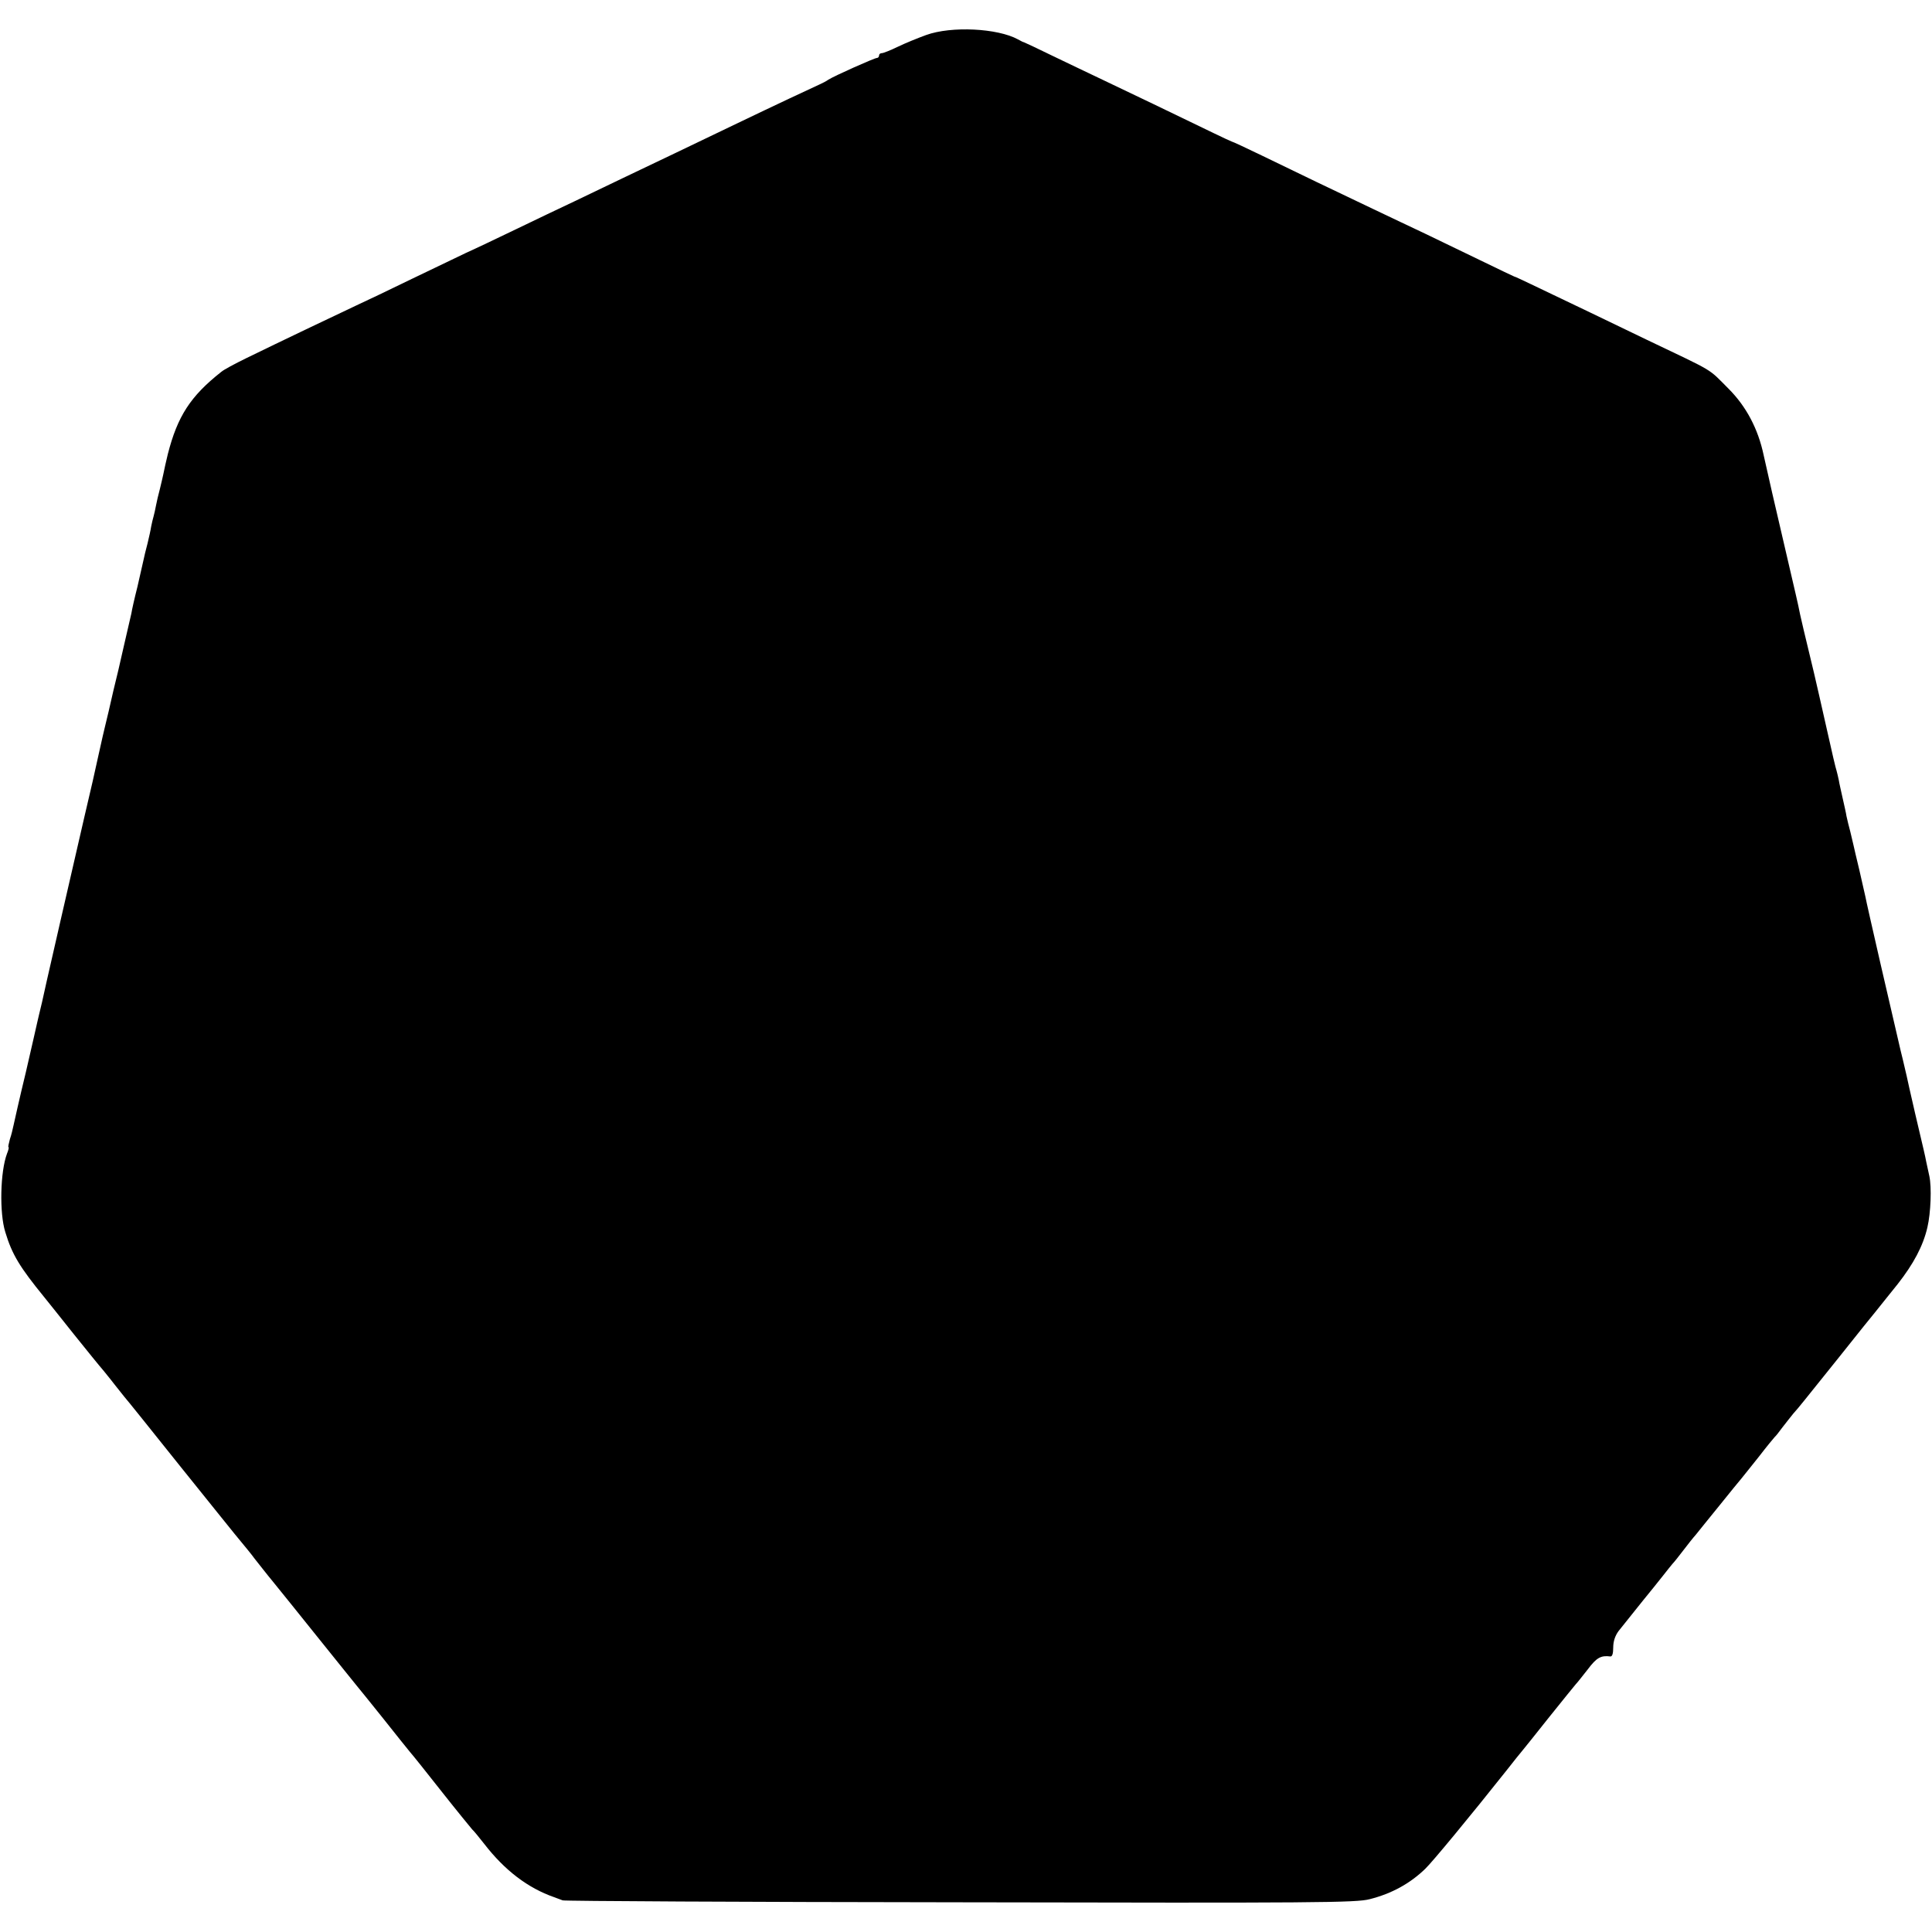
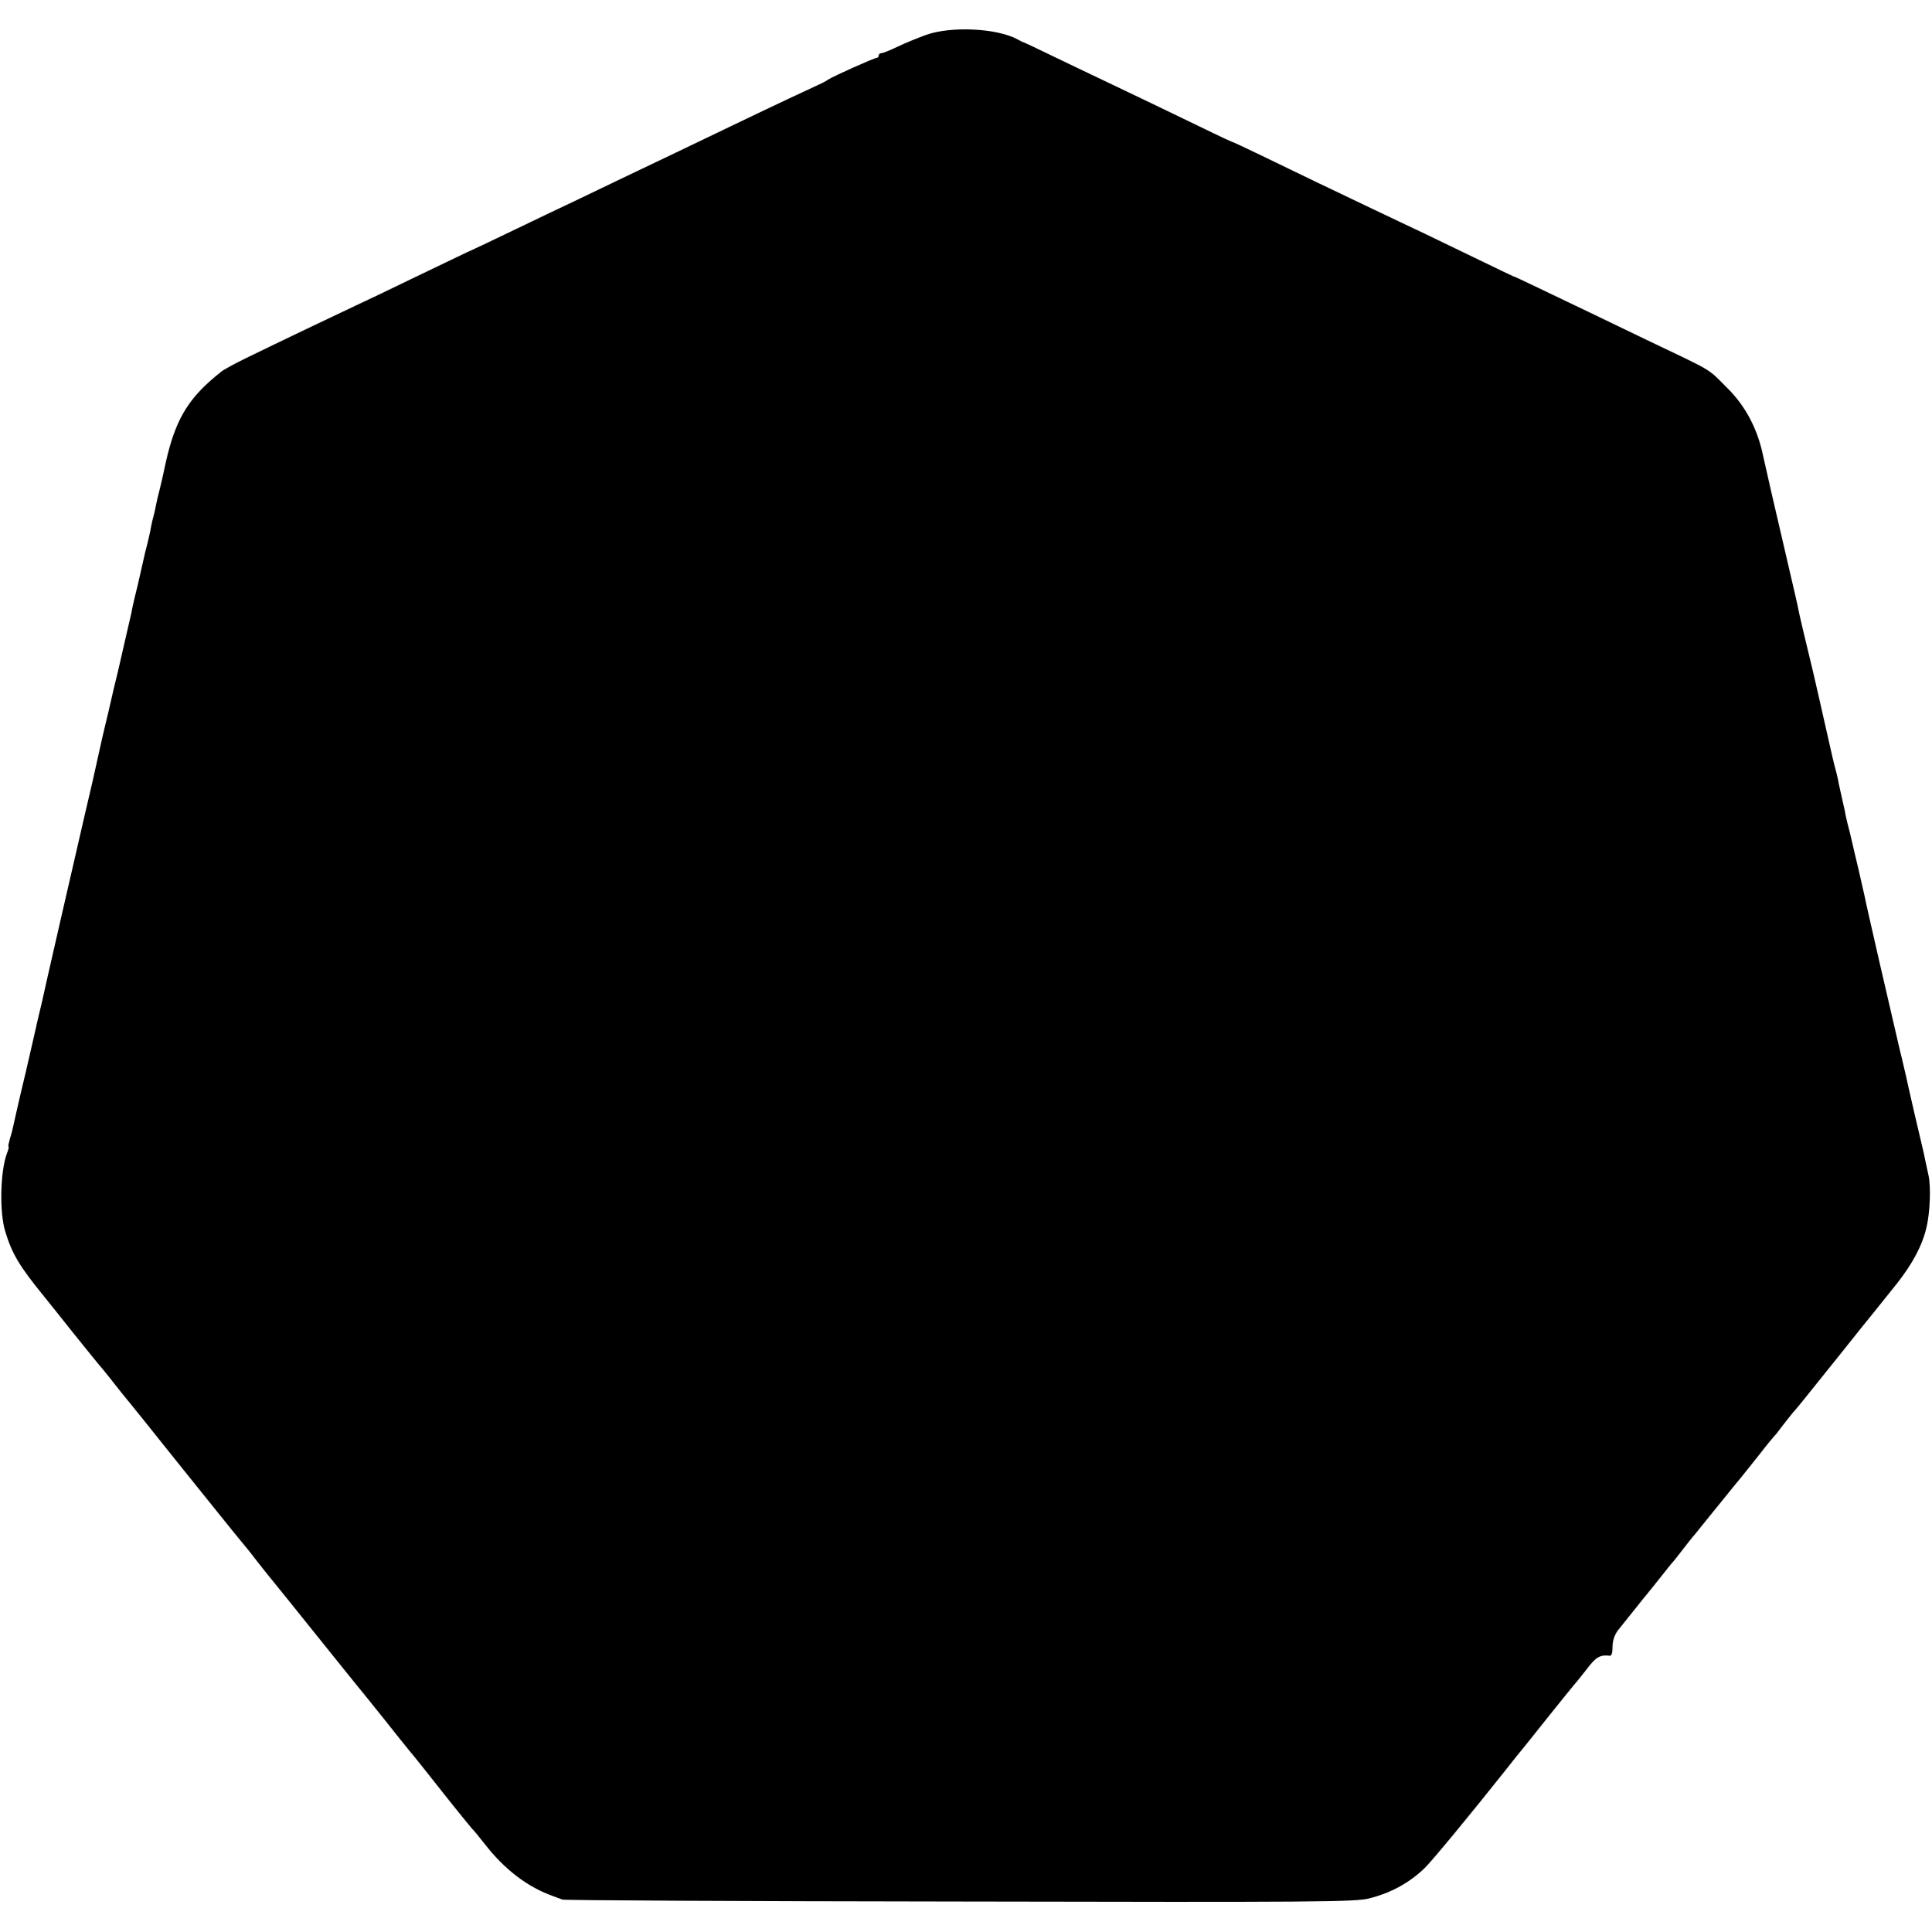
- <svg xmlns="http://www.w3.org/2000/svg" version="1.0" width="800pt" height="800pt" viewBox="0 0 800 800" preserveAspectRatio="xMidYMid meet">
-   <g transform="translate(0,800) scale(0.1,-0.1)" fill="#000000" stroke="none">
-     <path d="M3835 7855 c-33 -12 -85 -33 -116 -48 -31 -15 -61 -27 -67 -27 -7 0 -12 -4 -12 -10 0 -5 -4 -10 -9 -10 -10 0 -178 -75 -201 -90 -8 -6 -24 -14 -35 -19 -27 -12 -191 -89 -345 -163 -69 -33 -181 -87 -250 -120 -69 -33 -168 -80 -220 -105 -52 -25 -142 -68 -200 -96 -58 -27 -168 -80 -245 -117 -77 -37 -169 -81 -205 -97 -36 -17 -137 -66 -225 -108 -88 -43 -191 -92 -230 -110 -77 -36 -322 -153 -455 -218 -47 -23 -94 -48 -104 -57 -128 -101 -181 -184 -221 -340 -6 -24 -16 -69 -19 -85 -2 -11 -9 -38 -14 -60 -6 -22 -13 -52 -16 -68 -3 -15 -7 -35 -10 -45 -3 -9 -7 -28 -10 -42 -2 -14 -9 -45 -15 -70 -7 -25 -14 -56 -17 -70 -3 -13 -14 -63 -25 -110 -12 -47 -23 -96 -25 -110 -3 -14 -10 -43 -15 -65 -5 -22 -12 -51 -15 -65 -3 -14 -14 -61 -24 -105 -11 -44 -29 -120 -40 -170 -12 -49 -23 -97 -25 -105 -2 -8 -10 -46 -19 -85 -8 -38 -33 -149 -56 -245 -59 -257 -150 -651 -156 -680 -3 -14 -12 -54 -20 -90 -9 -36 -17 -72 -19 -80 -2 -8 -23 -103 -48 -210 -26 -107 -48 -206 -51 -220 -3 -14 -9 -40 -15 -57 -5 -18 -8 -33 -6 -33 3 0 0 -12 -6 -27 -28 -74 -32 -246 -7 -325 28 -93 60 -145 161 -269 15 -19 71 -88 123 -154 53 -66 108 -134 123 -151 14 -17 37 -46 51 -64 14 -18 30 -38 35 -44 6 -6 111 -137 234 -291 124 -154 236 -294 250 -310 14 -17 40 -48 56 -70 17 -21 50 -64 75 -94 25 -31 111 -137 190 -236 80 -99 150 -187 157 -195 7 -8 56 -69 109 -135 52 -66 103 -129 112 -140 10 -11 69 -85 132 -165 63 -80 120 -149 125 -155 6 -5 28 -32 50 -60 85 -110 181 -183 290 -221 11 -4 27 -10 35 -13 8 -3 750 -7 1648 -8 1467 -3 1639 -2 1694 13 91 23 167 65 230 126 29 28 183 214 337 408 28 36 57 72 64 80 7 8 57 71 112 140 55 69 105 130 110 136 6 6 28 34 50 62 36 48 54 58 93 53 8 -1 12 12 12 37 0 26 8 49 22 68 26 33 29 36 100 125 29 36 67 82 83 103 17 22 35 44 40 50 6 6 26 31 45 56 19 25 42 54 52 65 9 11 52 65 97 120 44 55 86 106 92 113 6 8 39 48 72 90 33 43 63 79 66 82 4 3 18 21 32 40 15 19 35 45 45 57 26 29 29 34 189 233 76 96 144 180 150 187 5 7 15 18 20 25 6 7 38 48 73 91 65 83 105 157 123 235 14 60 18 166 8 212 -4 19 -10 46 -13 60 -6 31 -7 34 -46 200 -17 74 -33 144 -35 155 -3 11 -13 58 -25 105 -33 140 -142 613 -146 638 -3 12 -14 62 -25 110 -12 48 -22 94 -24 102 -2 8 -8 33 -13 55 -6 22 -13 51 -16 65 -2 14 -10 48 -16 75 -6 28 -14 61 -16 75 -3 14 -7 31 -9 38 -3 7 -21 84 -40 170 -19 86 -44 193 -54 237 -41 170 -53 221 -57 240 -4 21 -11 53 -18 83 -4 16 -50 214 -98 422 -11 47 -26 117 -35 155 -23 109 -72 202 -146 276 -87 87 -51 65 -342 204 -124 60 -334 161 -475 228 -36 17 -67 32 -70 32 -3 1 -66 31 -140 67 -74 36 -178 86 -230 111 -52 24 -149 71 -215 102 -158 75 -312 149 -460 221 -66 32 -122 58 -125 58 -3 1 -36 16 -75 35 -134 65 -371 179 -460 221 -49 23 -142 68 -205 98 -63 31 -117 56 -120 57 -3 0 -14 6 -25 12 -84 46 -275 56 -380 18z" />
+ <svg xmlns="http://www.w3.org/2000/svg" width="1066.667" height="1066.667" preserveAspectRatio="xMidYMid meet" version="1.0" viewBox="0 0 800 800">
+   <g fill="#000" stroke="none">
+     <path d="M3835 7855 c-33 -12 -85 -33 -116 -48 -31 -15 -61 -27 -67 -27 -7 0 -12 -4 -12 -10 0 -5 -4 -10 -9 -10 -10 0 -178 -75 -201 -90 -8 -6 -24 -14 -35 -19 -27 -12 -191 -89 -345 -163 -69 -33 -181 -87 -250 -120 -69 -33 -168 -80 -220 -105 -52 -25 -142 -68 -200 -96 -58 -27 -168 -80 -245 -117 -77 -37 -169 -81 -205 -97 -36 -17 -137 -66 -225 -108 -88 -43 -191 -92 -230 -110 -77 -36 -322 -153 -455 -218 -47 -23 -94 -48 -104 -57 -128 -101 -181 -184 -221 -340 -6 -24 -16 -69 -19 -85 -2 -11 -9 -38 -14 -60 -6 -22 -13 -52 -16 -68 -3 -15 -7 -35 -10 -45 -3 -9 -7 -28 -10 -42 -2 -14 -9 -45 -15 -70 -7 -25 -14 -56 -17 -70 -3 -13 -14 -63 -25 -110 -12 -47 -23 -96 -25 -110 -3 -14 -10 -43 -15 -65 -5 -22 -12 -51 -15 -65 -3 -14 -14 -61 -24 -105 -11 -44 -29 -120 -40 -170 -12 -49 -23 -97 -25 -105 -2 -8 -10 -46 -19 -85 -8 -38 -33 -149 -56 -245 -59 -257 -150 -651 -156 -680 -3 -14 -12 -54 -20 -90 -9 -36 -17 -72 -19 -80 -2 -8 -23 -103 -48 -210 -26 -107 -48 -206 -51 -220 -3 -14 -9 -40 -15 -57 -5 -18 -8 -33 -6 -33 3 0 0 -12 -6 -27 -28 -74 -32 -246 -7 -325 28 -93 60 -145 161 -269 15 -19 71 -88 123 -154 53 -66 108 -134 123 -151 14 -17 37 -46 51 -64 14 -18 30 -38 35 -44 6 -6 111 -137 234 -291 124 -154 236 -294 250 -310 14 -17 40 -48 56 -70 17 -21 50 -64 75 -94 25 -31 111 -137 190 -236 80 -99 150 -187 157 -195 7 -8 56 -69 109 -135 52 -66 103 -129 112 -140 10 -11 69 -85 132 -165 63 -80 120 -149 125 -155 6 -5 28 -32 50 -60 85 -110 181 -183 290 -221 11 -4 27 -10 35 -13 8 -3 750 -7 1648 -8 1467 -3 1639 -2 1694 13 91 23 167 65 230 126 29 28 183 214 337 408 28 36 57 72 64 80 7 8 57 71 112 140 55 69 105 130 110 136 6 6 28 34 50 62 36 48 54 58 93 53 8 -1 12 12 12 37 0 26 8 49 22 68 26 33 29 36 100 125 29 36 67 82 83 103 17 22 35 44 40 50 6 6 26 31 45 56 19 25 42 54 52 65 9 11 52 65 97 120 44 55 86 106 92 113 6 8 39 48 72 90 33 43 63 79 66 82 4 3 18 21 32 40 15 19 35 45 45 57 26 29 29 34 189 233 76 96 144 180 150 187 5 7 15 18 20 25 6 7 38 48 73 91 65 83 105 157 123 235 14 60 18 166 8 212 -4 19 -10 46 -13 60 -6 31 -7 34 -46 200 -17 74 -33 144 -35 155 -3 11 -13 58 -25 105 -33 140 -142 613 -146 638 -3 12 -14 62 -25 110 -12 48 -22 94 -24 102 -2 8 -8 33 -13 55 -6 22 -13 51 -16 65 -2 14 -10 48 -16 75 -6 28 -14 61 -16 75 -3 14 -7 31 -9 38 -3 7 -21 84 -40 170 -19 86 -44 193 -54 237 -41 170 -53 221 -57 240 -4 21 -11 53 -18 83 -4 16 -50 214 -98 422 -11 47 -26 117 -35 155 -23 109 -72 202 -146 276 -87 87 -51 65 -342 204 -124 60 -334 161 -475 228 -36 17 -67 32 -70 32 -3 1 -66 31 -140 67 -74 36 -178 86 -230 111 -52 24 -149 71 -215 102 -158 75 -312 149 -460 221 -66 32 -122 58 -125 58 -3 1 -36 16 -75 35 -134 65 -371 179 -460 221 -49 23 -142 68 -205 98 -63 31 -117 56 -120 57 -3 0 -14 6 -25 12 -84 46 -275 56 -380 18z" transform="translate(0,800) scale(0.1,-0.1)" />
  </g>
</svg>
